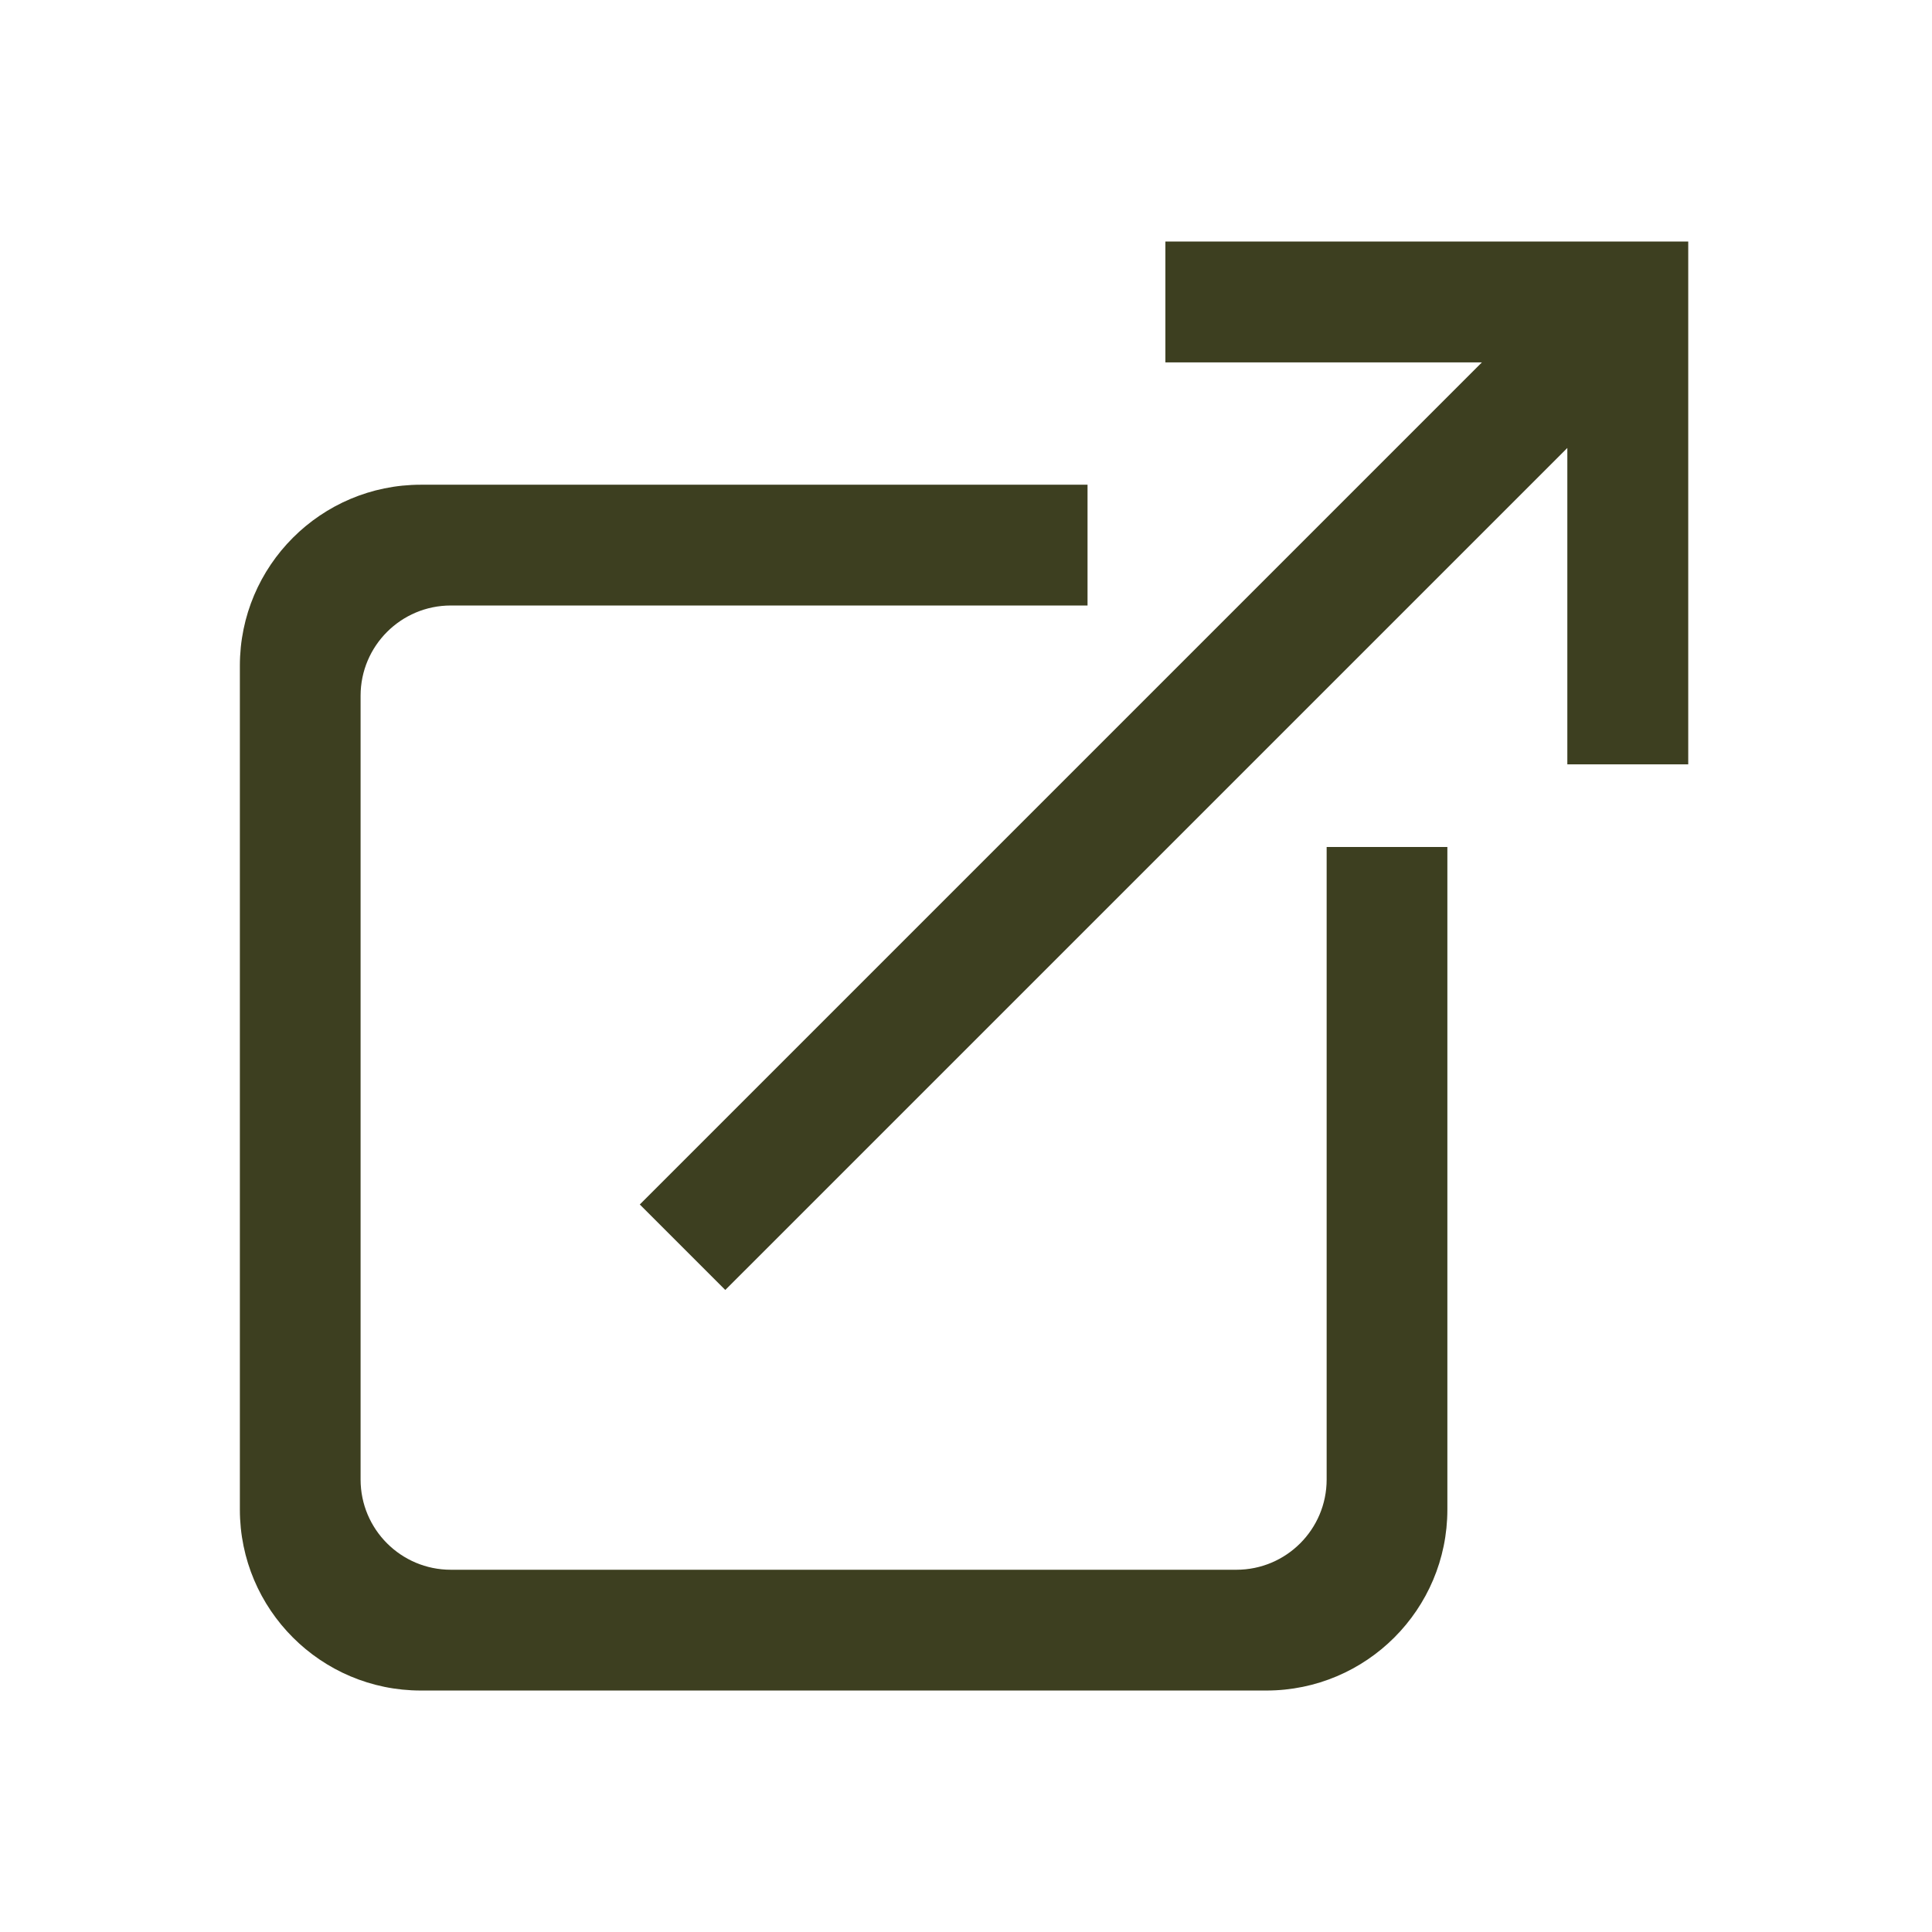
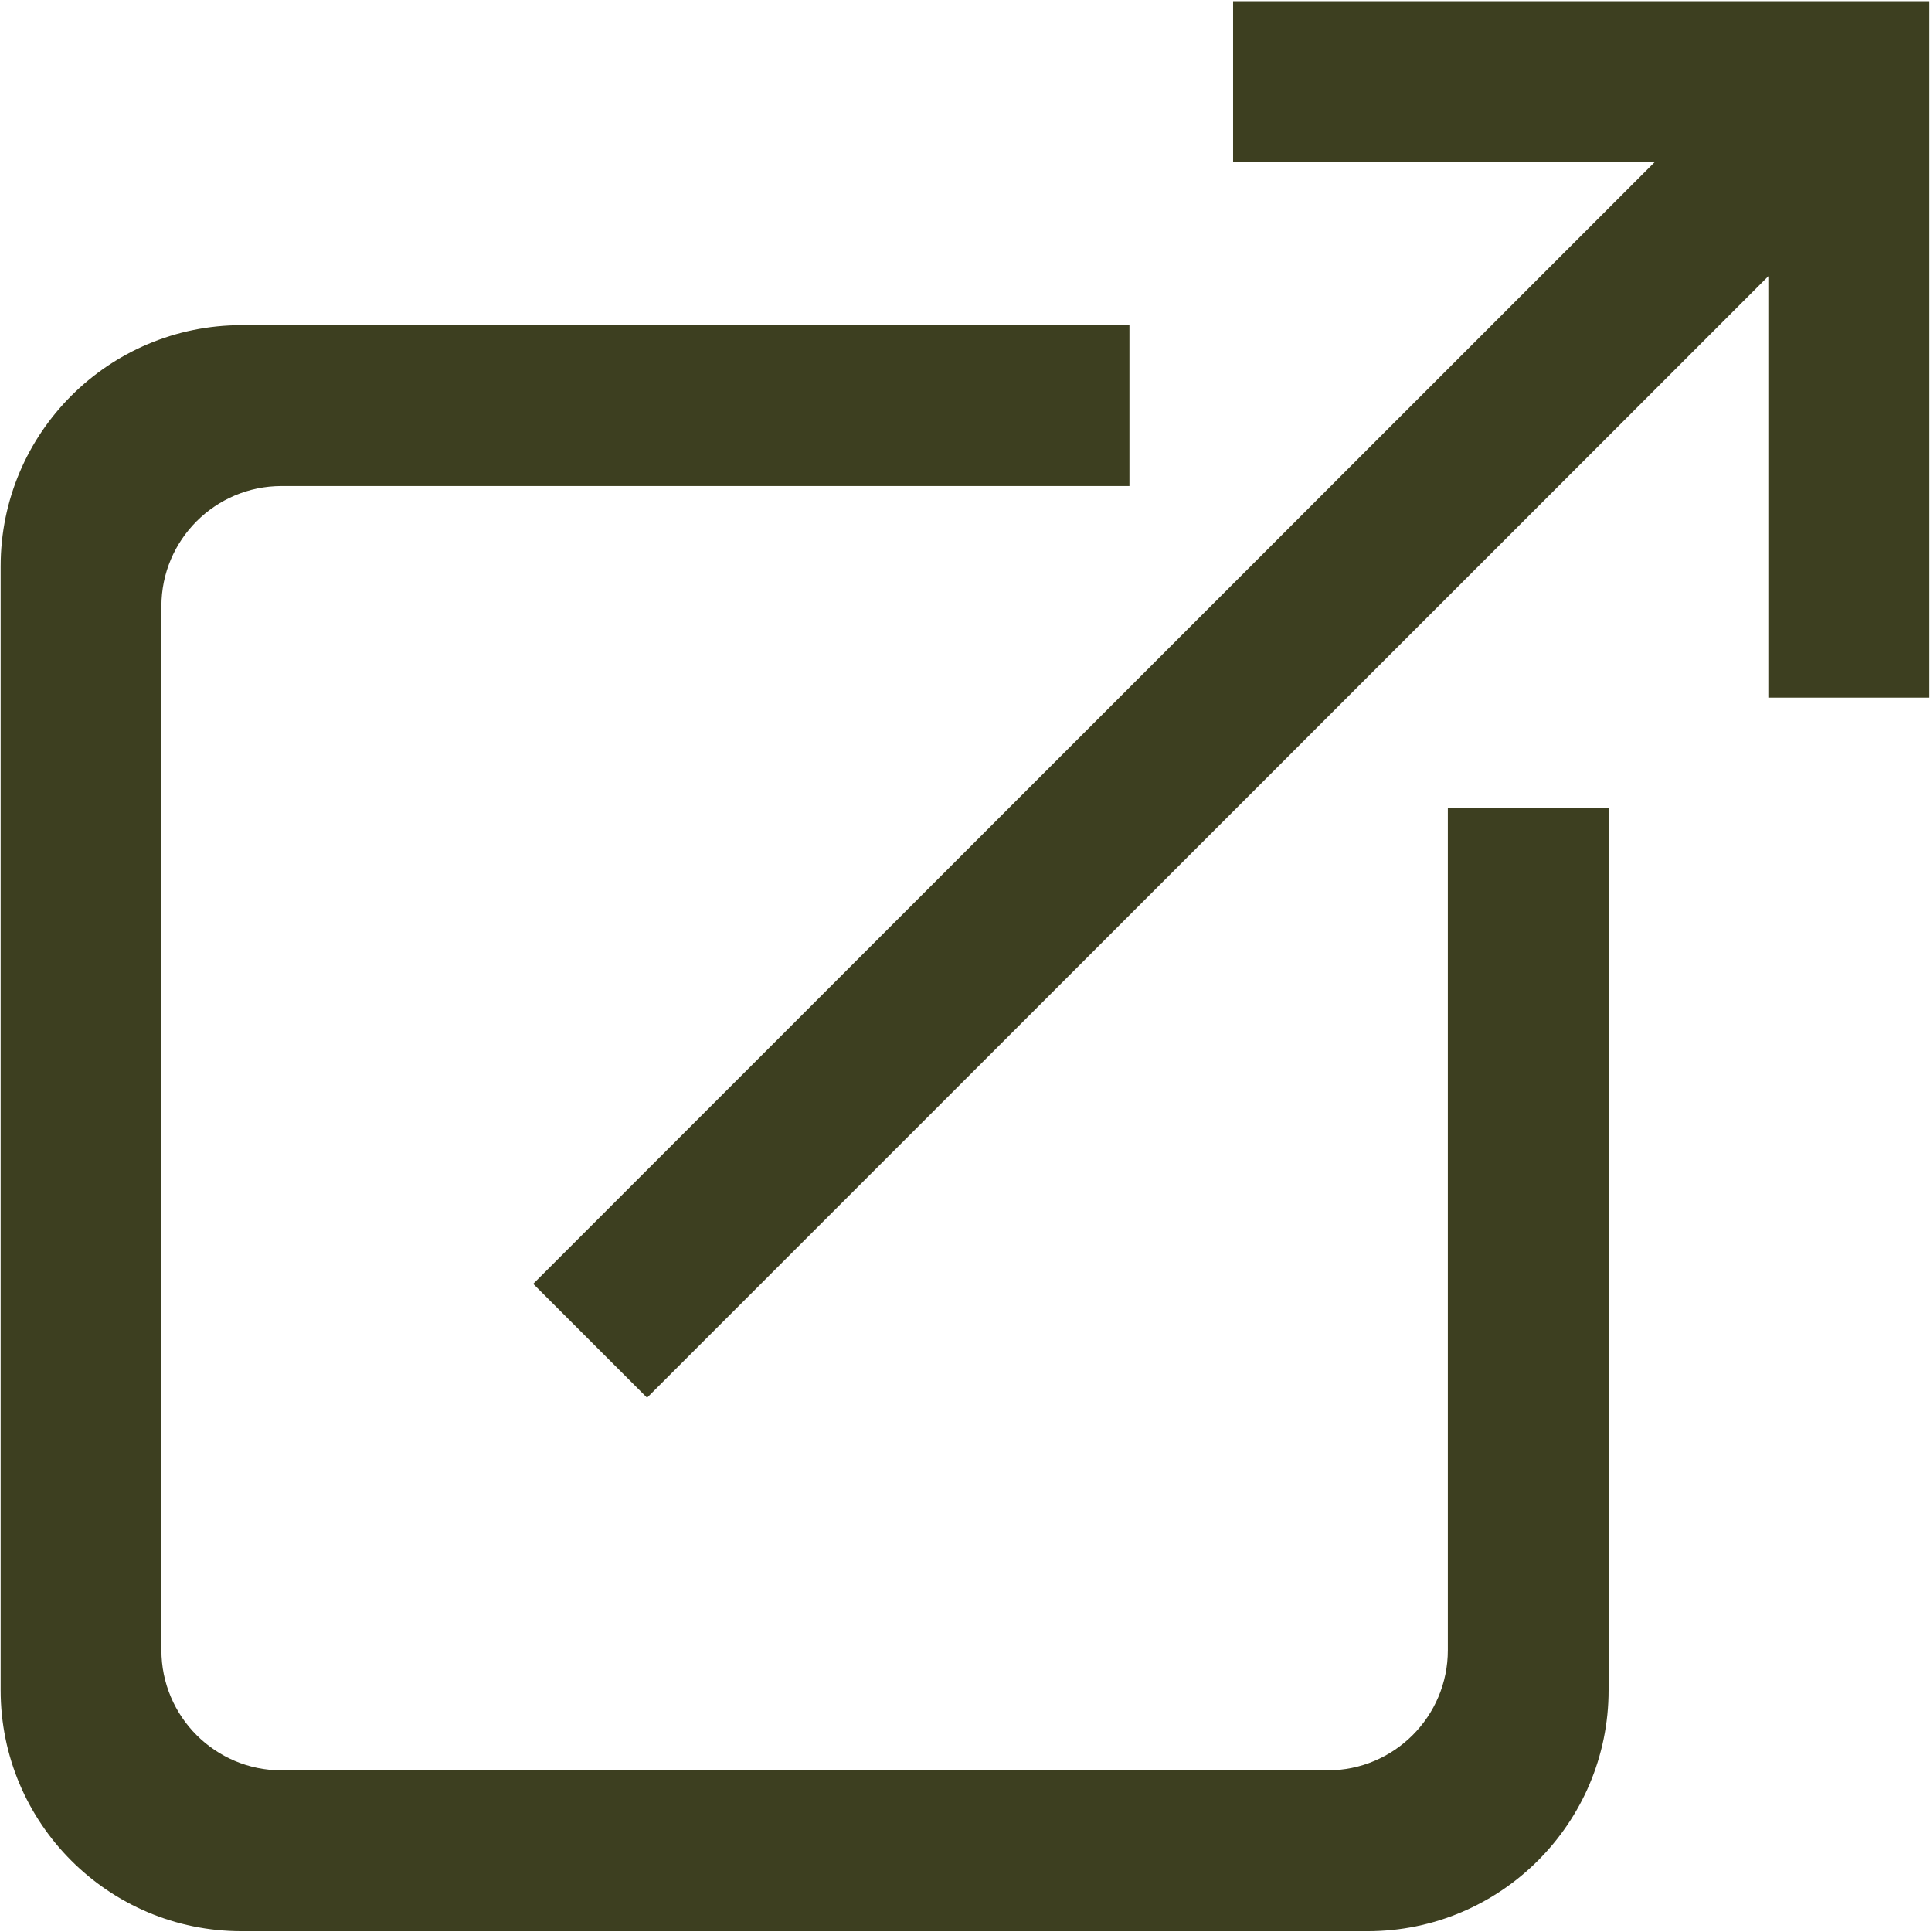
- <svg xmlns="http://www.w3.org/2000/svg" fill="#3D3F20" viewBox="0 0 64 64" version="1.1" xml:space="preserve" style="fill-rule:evenodd;clip-rule:evenodd;stroke-linejoin:round;stroke-miterlimit:2;">
+ <svg xmlns="http://www.w3.org/2000/svg" fill="#3D3F20" version="1.1" xml:space="preserve" style="fill-rule:evenodd;clip-rule:evenodd;stroke-linejoin:round;stroke-miterlimit:2;" viewBox="7.93 7.97 48 48.05">
  <g id="SVGRepo_bgCarrier" stroke-width="0" />
  <g id="SVGRepo_tracerCarrier" stroke-linecap="round" stroke-linejoin="round" />
  <g id="SVGRepo_iconCarrier">
    <rect id="Icons" x="-896" y="0" width="1280" height="800" style="fill:none;" />
    <g id="Icons1">
      <g id="Strike"> </g>
      <g id="H1"> </g>
      <g id="H2"> </g>
      <g id="H3"> </g>
      <g id="list-ul"> </g>
      <g id="hamburger-1"> </g>
      <g id="hamburger-2"> </g>
      <g id="list-ol"> </g>
      <g id="list-task"> </g>
      <g id="trash"> </g>
      <g id="vertical-menu"> </g>
      <g id="horizontal-menu"> </g>
      <g id="sidebar-2"> </g>
      <g id="Pen"> </g>
      <g id="Pen1"> </g>
      <g id="clock"> </g>
      <g id="external-link">
        <path d="M36.026,20.058l-21.092,0c-1.65,0 -2.989,1.339 -2.989,2.989l0,25.964c0,1.65 1.339,2.989 2.989,2.989l26.024,0c1.65,0 2.989,-1.339 2.989,-2.989l0,-20.953l3.999,0l0,21.948c0,3.308 -2.686,5.994 -5.995,5.995l-28.01,0c-3.309,0 -5.995,-2.687 -5.995,-5.995l0,-27.954c0,-3.309 2.686,-5.995 5.995,-5.995l22.085,0l0,4.001Z" />
        <path d="M55.925,25.32l-4.005,0l0,-10.481l-27.894,27.893l-2.832,-2.832l27.895,-27.895l-10.484,0l0,-4.005l17.318,0l0.002,0.001l0,17.319Z" />
      </g>
      <g id="hr"> </g>
      <g id="info"> </g>
      <g id="warning"> </g>
      <g id="plus-circle"> </g>
      <g id="minus-circle"> </g>
      <g id="vue"> </g>
      <g id="cog"> </g>
      <g id="logo"> </g>
      <g id="radio-check"> </g>
      <g id="eye-slash"> </g>
      <g id="eye"> </g>
      <g id="toggle-off"> </g>
      <g id="shredder"> </g>
      <g id="spinner--loading--dots-"> </g>
      <g id="react"> </g>
      <g id="check-selected"> </g>
      <g id="turn-off"> </g>
      <g id="code-block"> </g>
      <g id="user"> </g>
      <g id="coffee-bean"> </g>
      <g id="coffee-beans">
        <g id="coffee-bean1"> </g>
      </g>
      <g id="coffee-bean-filled"> </g>
      <g id="coffee-beans-filled">
        <g id="coffee-bean2"> </g>
      </g>
      <g id="clipboard"> </g>
      <g id="clipboard-paste"> </g>
      <g id="clipboard-copy"> </g>
      <g id="Layer1"> </g>
    </g>
  </g>
</svg>
